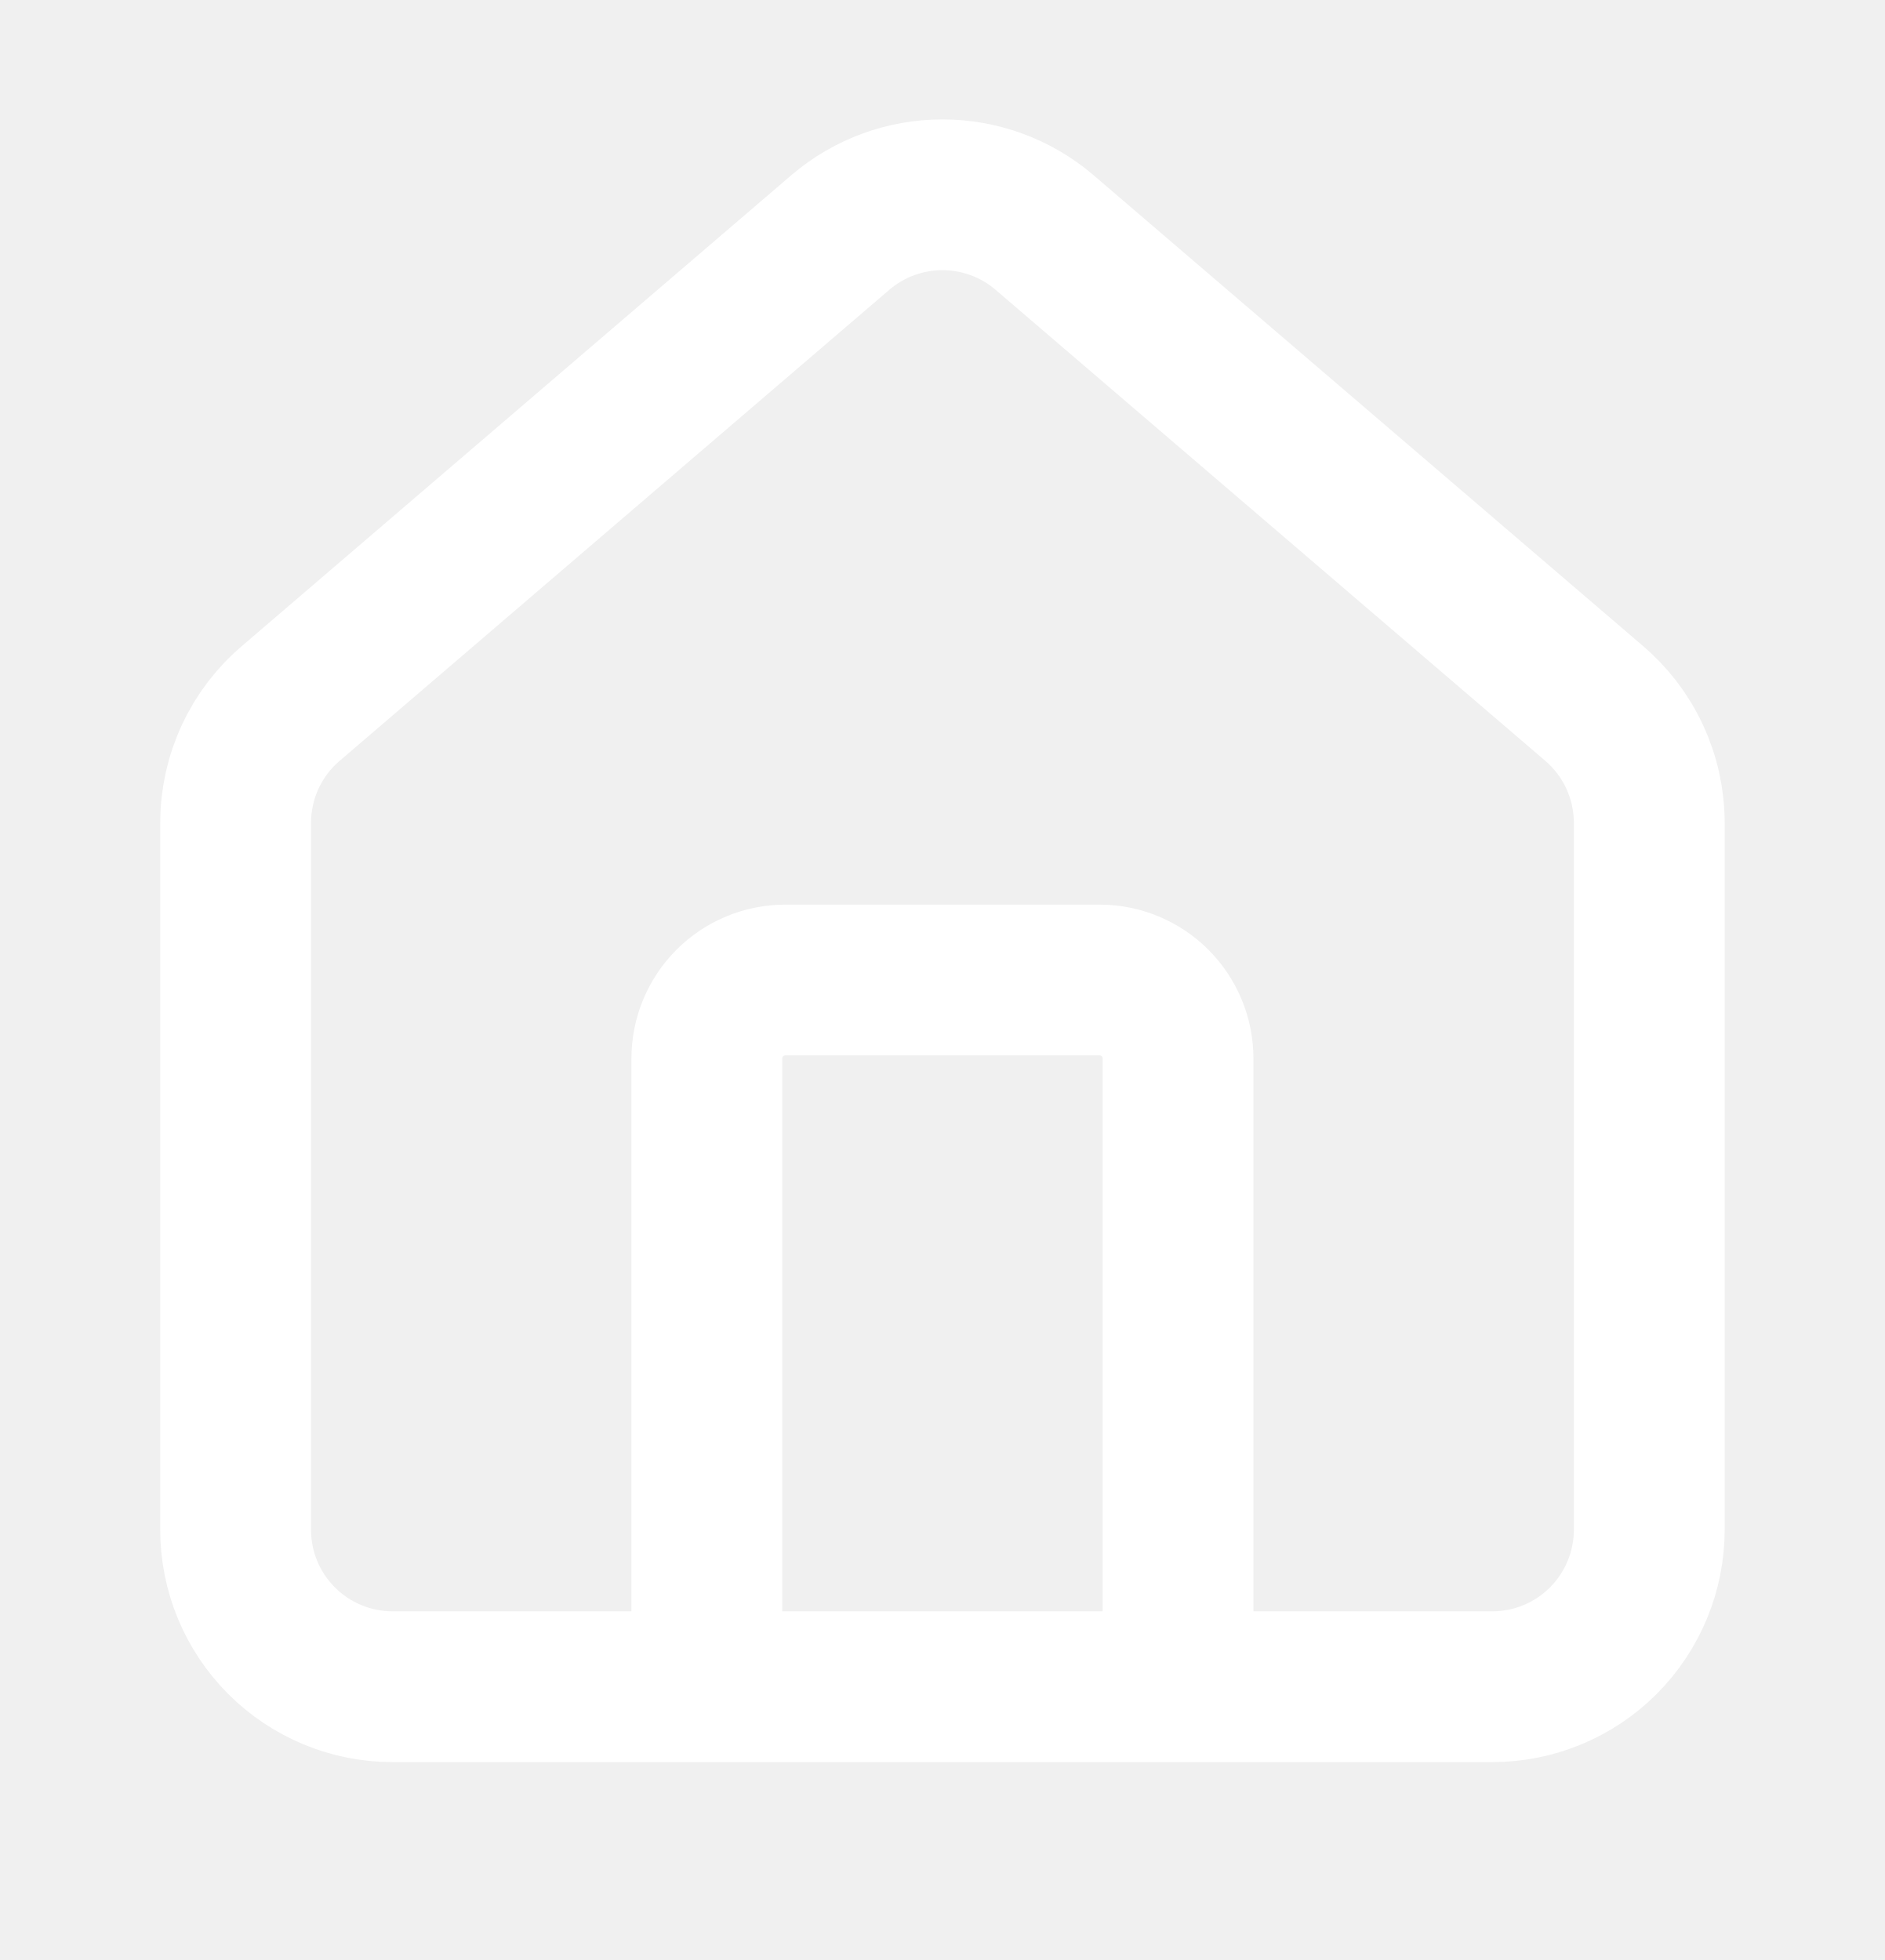
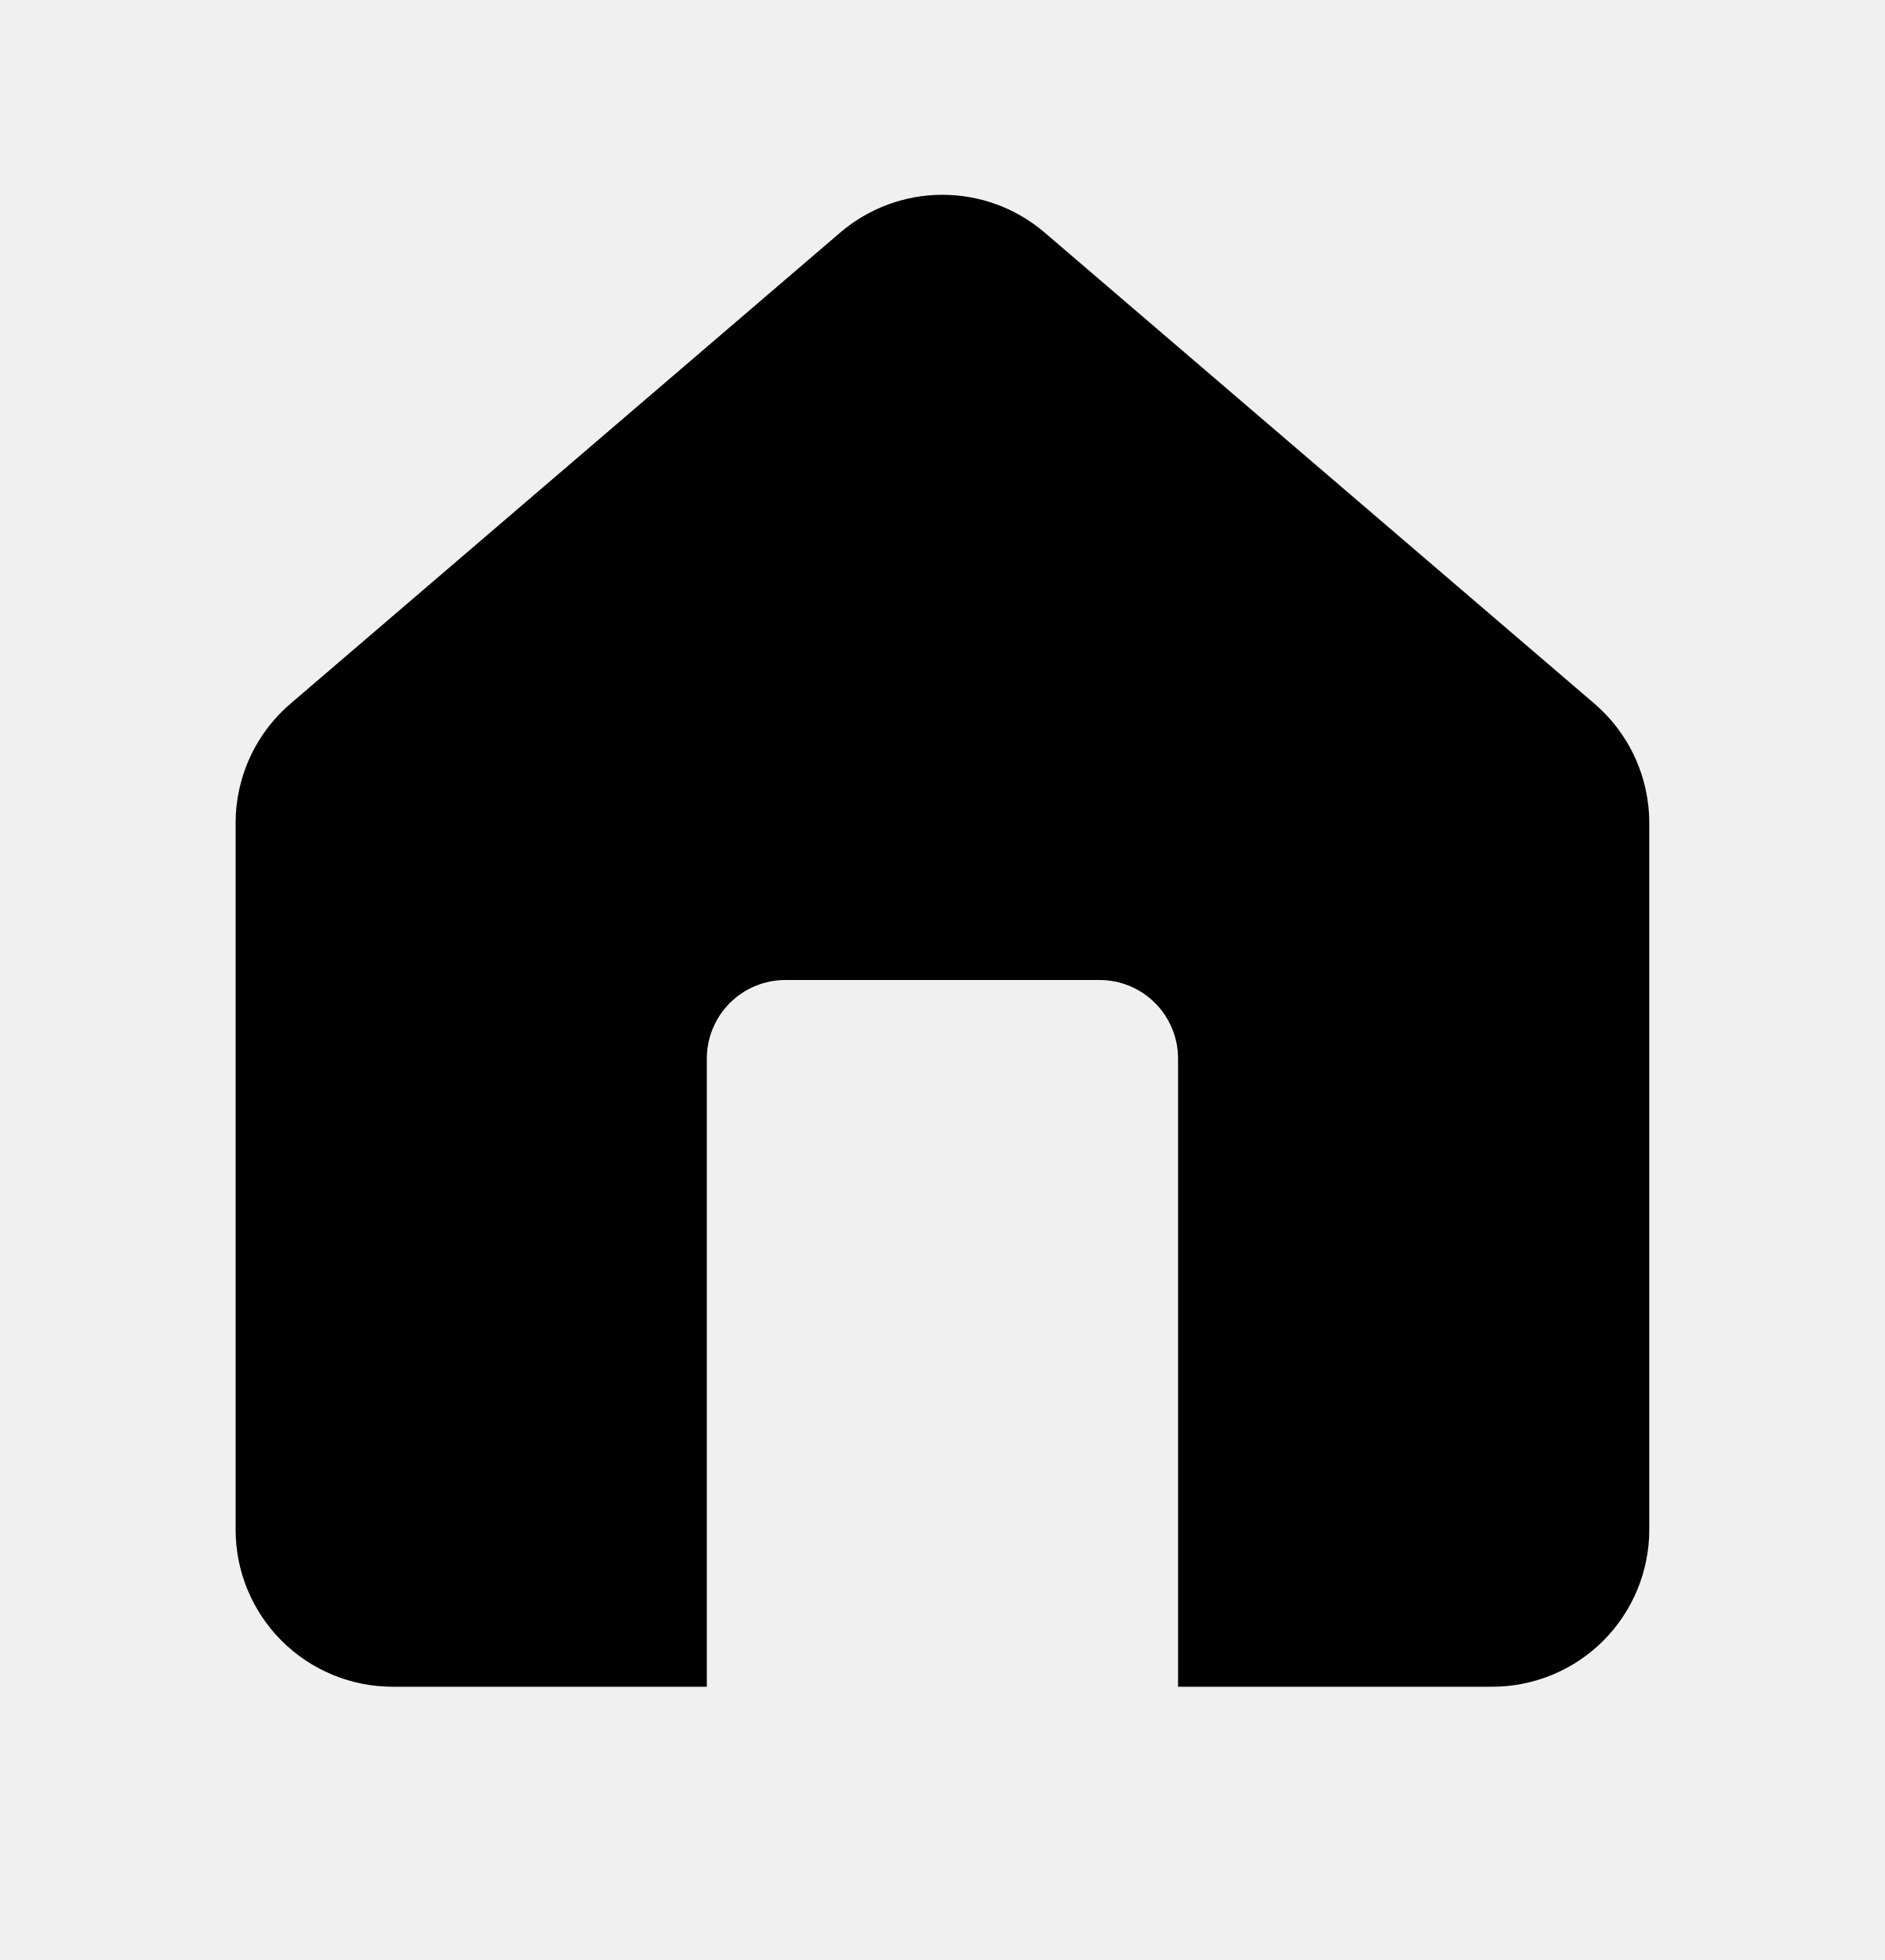
- <svg xmlns="http://www.w3.org/2000/svg" width="25" height="26" viewBox="0 0 25 26" fill="none">
-   <path d="M15.625 22.375V14.042C15.625 13.765 15.515 13.501 15.32 13.305C15.125 13.11 14.86 13 14.583 13H10.417C10.14 13 9.875 13.11 9.68 13.305C9.485 13.501 9.375 13.765 9.375 14.042V22.375M3.125 10.917C3.125 10.614 3.191 10.314 3.319 10.039C3.446 9.764 3.632 9.521 3.864 9.325L11.155 3.076C11.531 2.758 12.008 2.584 12.5 2.584C12.992 2.584 13.469 2.758 13.845 3.076L21.137 9.325C21.368 9.521 21.554 9.764 21.681 10.039C21.809 10.314 21.875 10.614 21.875 10.917V20.292C21.875 20.844 21.655 21.374 21.265 21.765C20.874 22.156 20.344 22.375 19.792 22.375H5.208C4.656 22.375 4.126 22.156 3.735 21.765C3.344 21.374 3.125 20.844 3.125 20.292V10.917Z" stroke="white" stroke-width="2" stroke-linecap="round" stroke-linejoin="round" />
+ <svg xmlns="http://www.w3.org/2000/svg" width="25" height="26" viewBox="0 0 25 26">
+   <path d="M15.625 22.375V14.042C15.625 13.765 15.515 13.501 15.32 13.305C15.125 13.11 14.86 13 14.583 13H10.417C10.14 13 9.875 13.11 9.68 13.305C9.485 13.501 9.375 13.765 9.375 14.042V22.375M3.125 10.917C3.125 10.614 3.191 10.314 3.319 10.039C3.446 9.764 3.632 9.521 3.864 9.325L11.155 3.076C11.531 2.758 12.008 2.584 12.5 2.584C12.992 2.584 13.469 2.758 13.845 3.076L21.137 9.325C21.368 9.521 21.554 9.764 21.681 10.039C21.809 10.314 21.875 10.614 21.875 10.917V20.292C21.875 20.844 21.655 21.374 21.265 21.765C20.874 22.156 20.344 22.375 19.792 22.375H5.208C4.656 22.375 4.126 22.156 3.735 21.765C3.344 21.374 3.125 20.844 3.125 20.292V10.917Z" stroke-width="2" stroke-linecap="round" stroke-linejoin="round" />
</svg>
